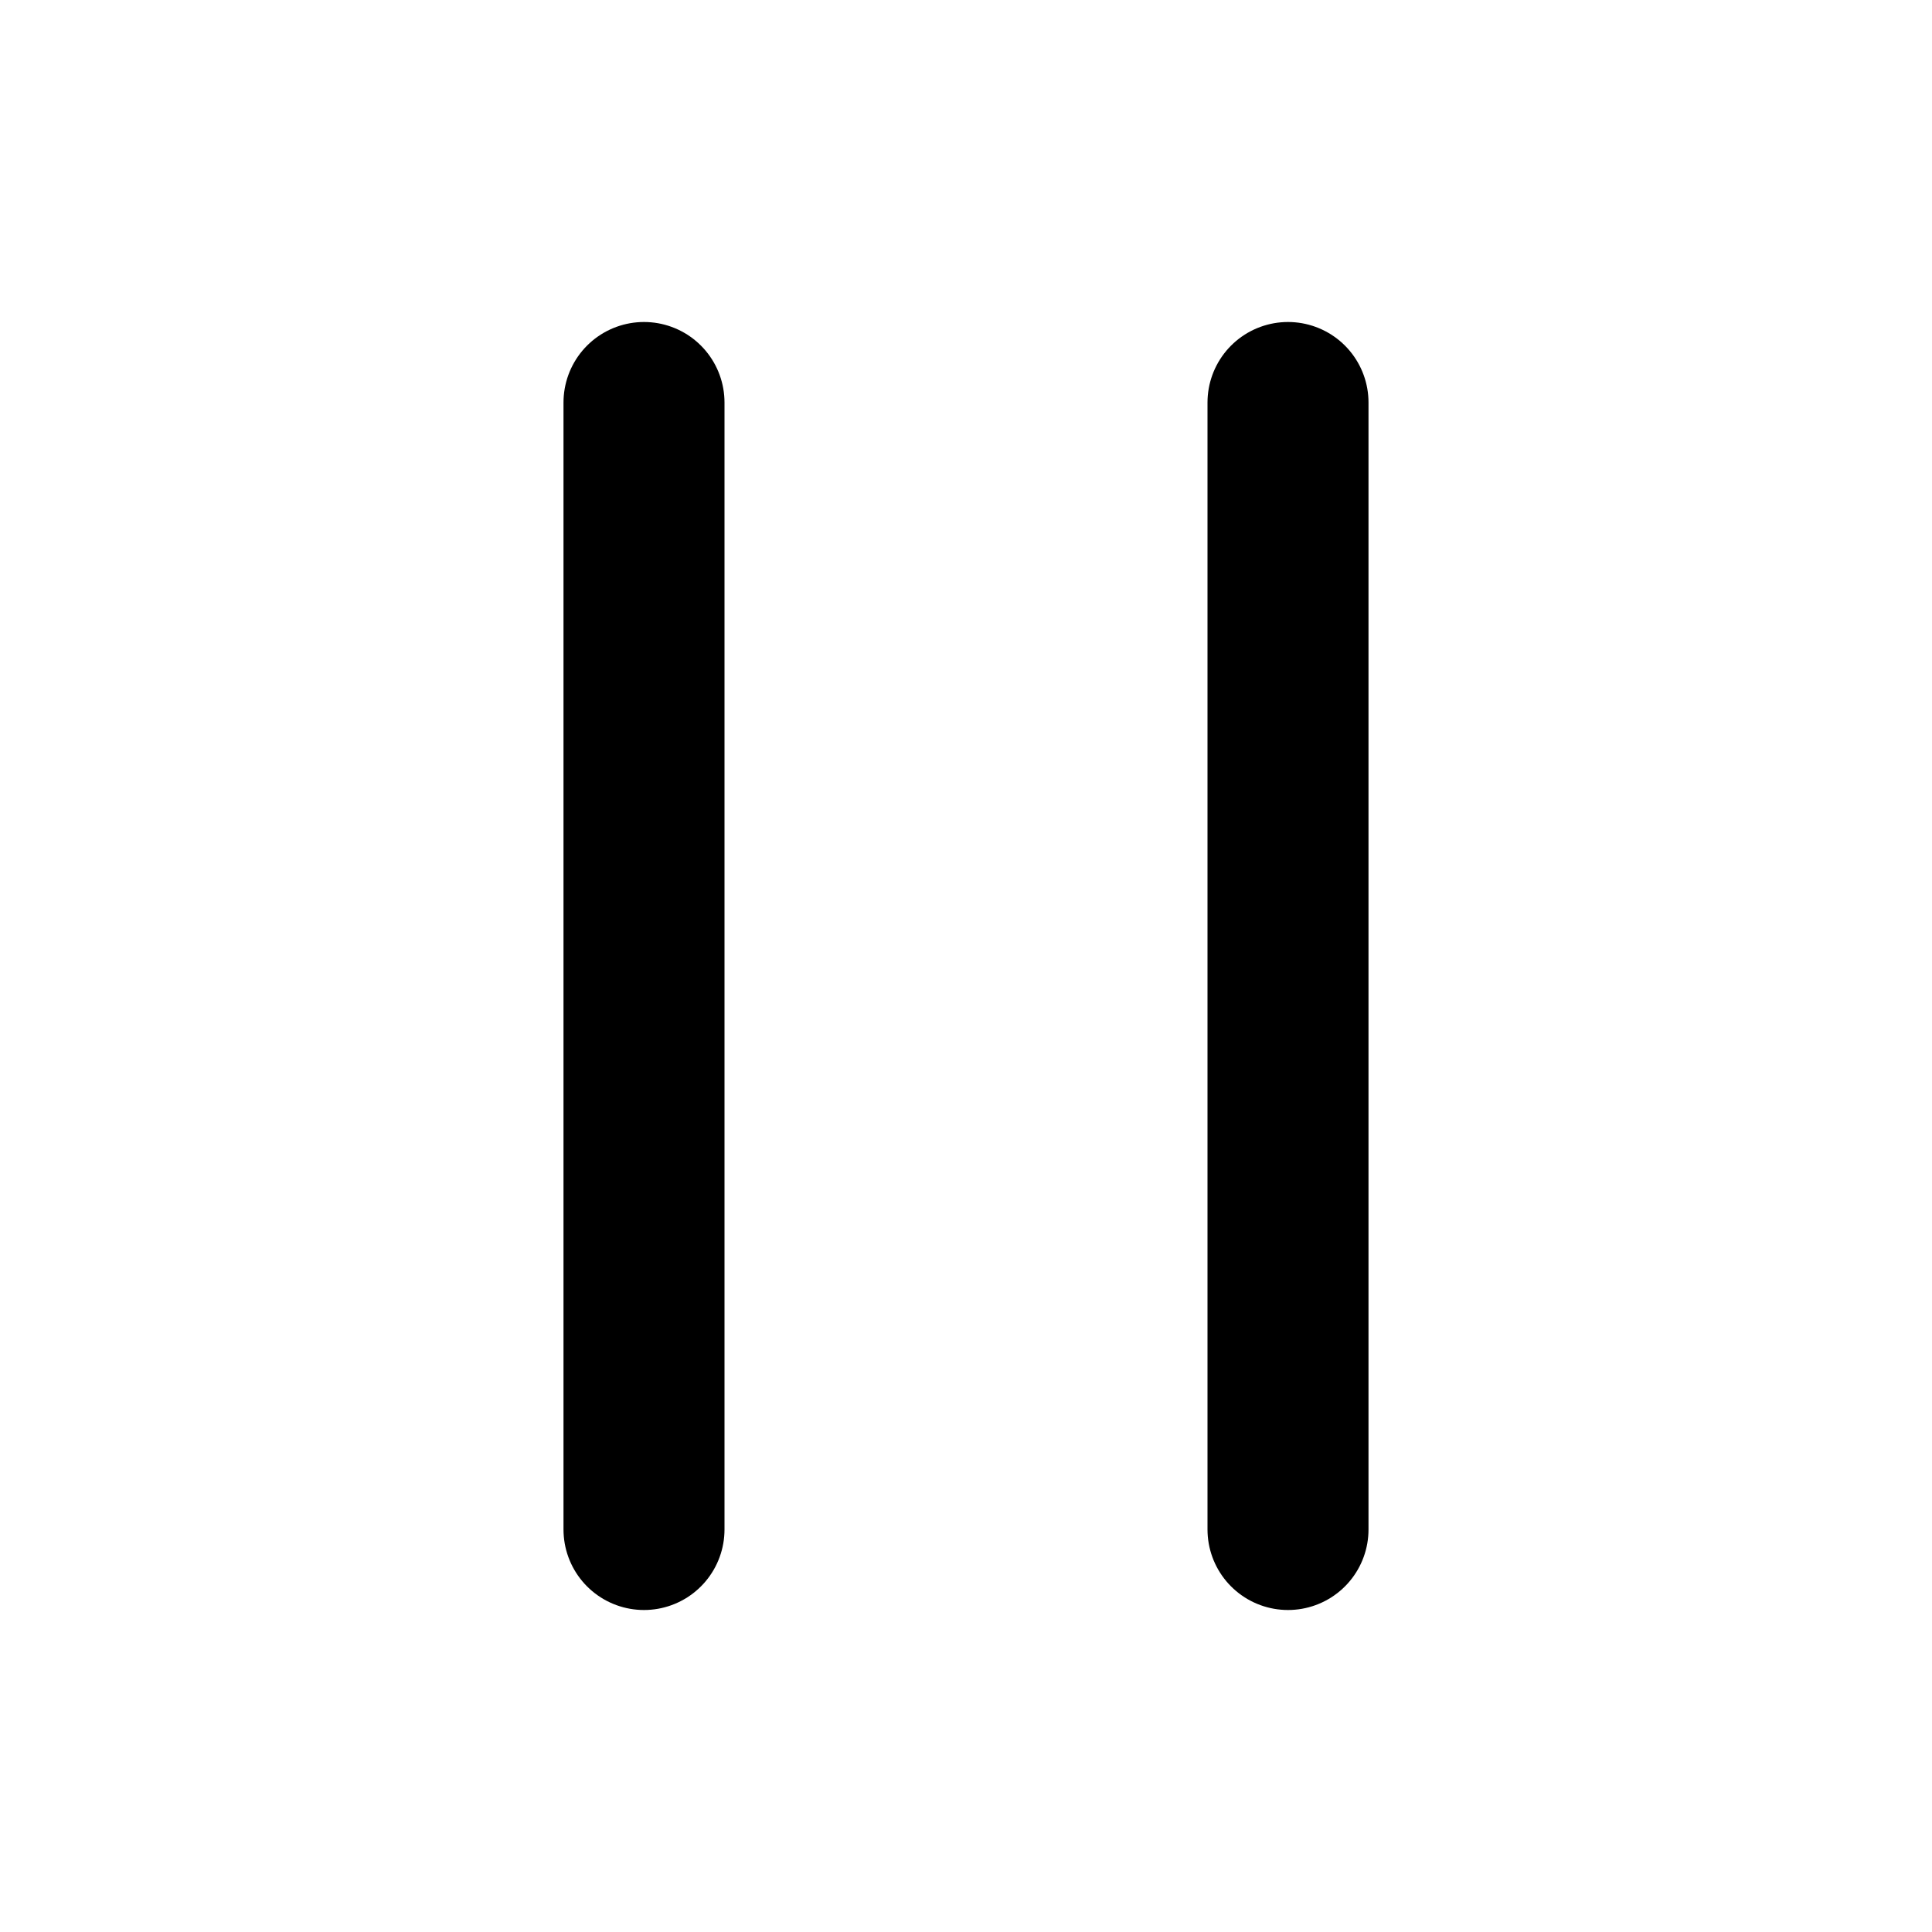
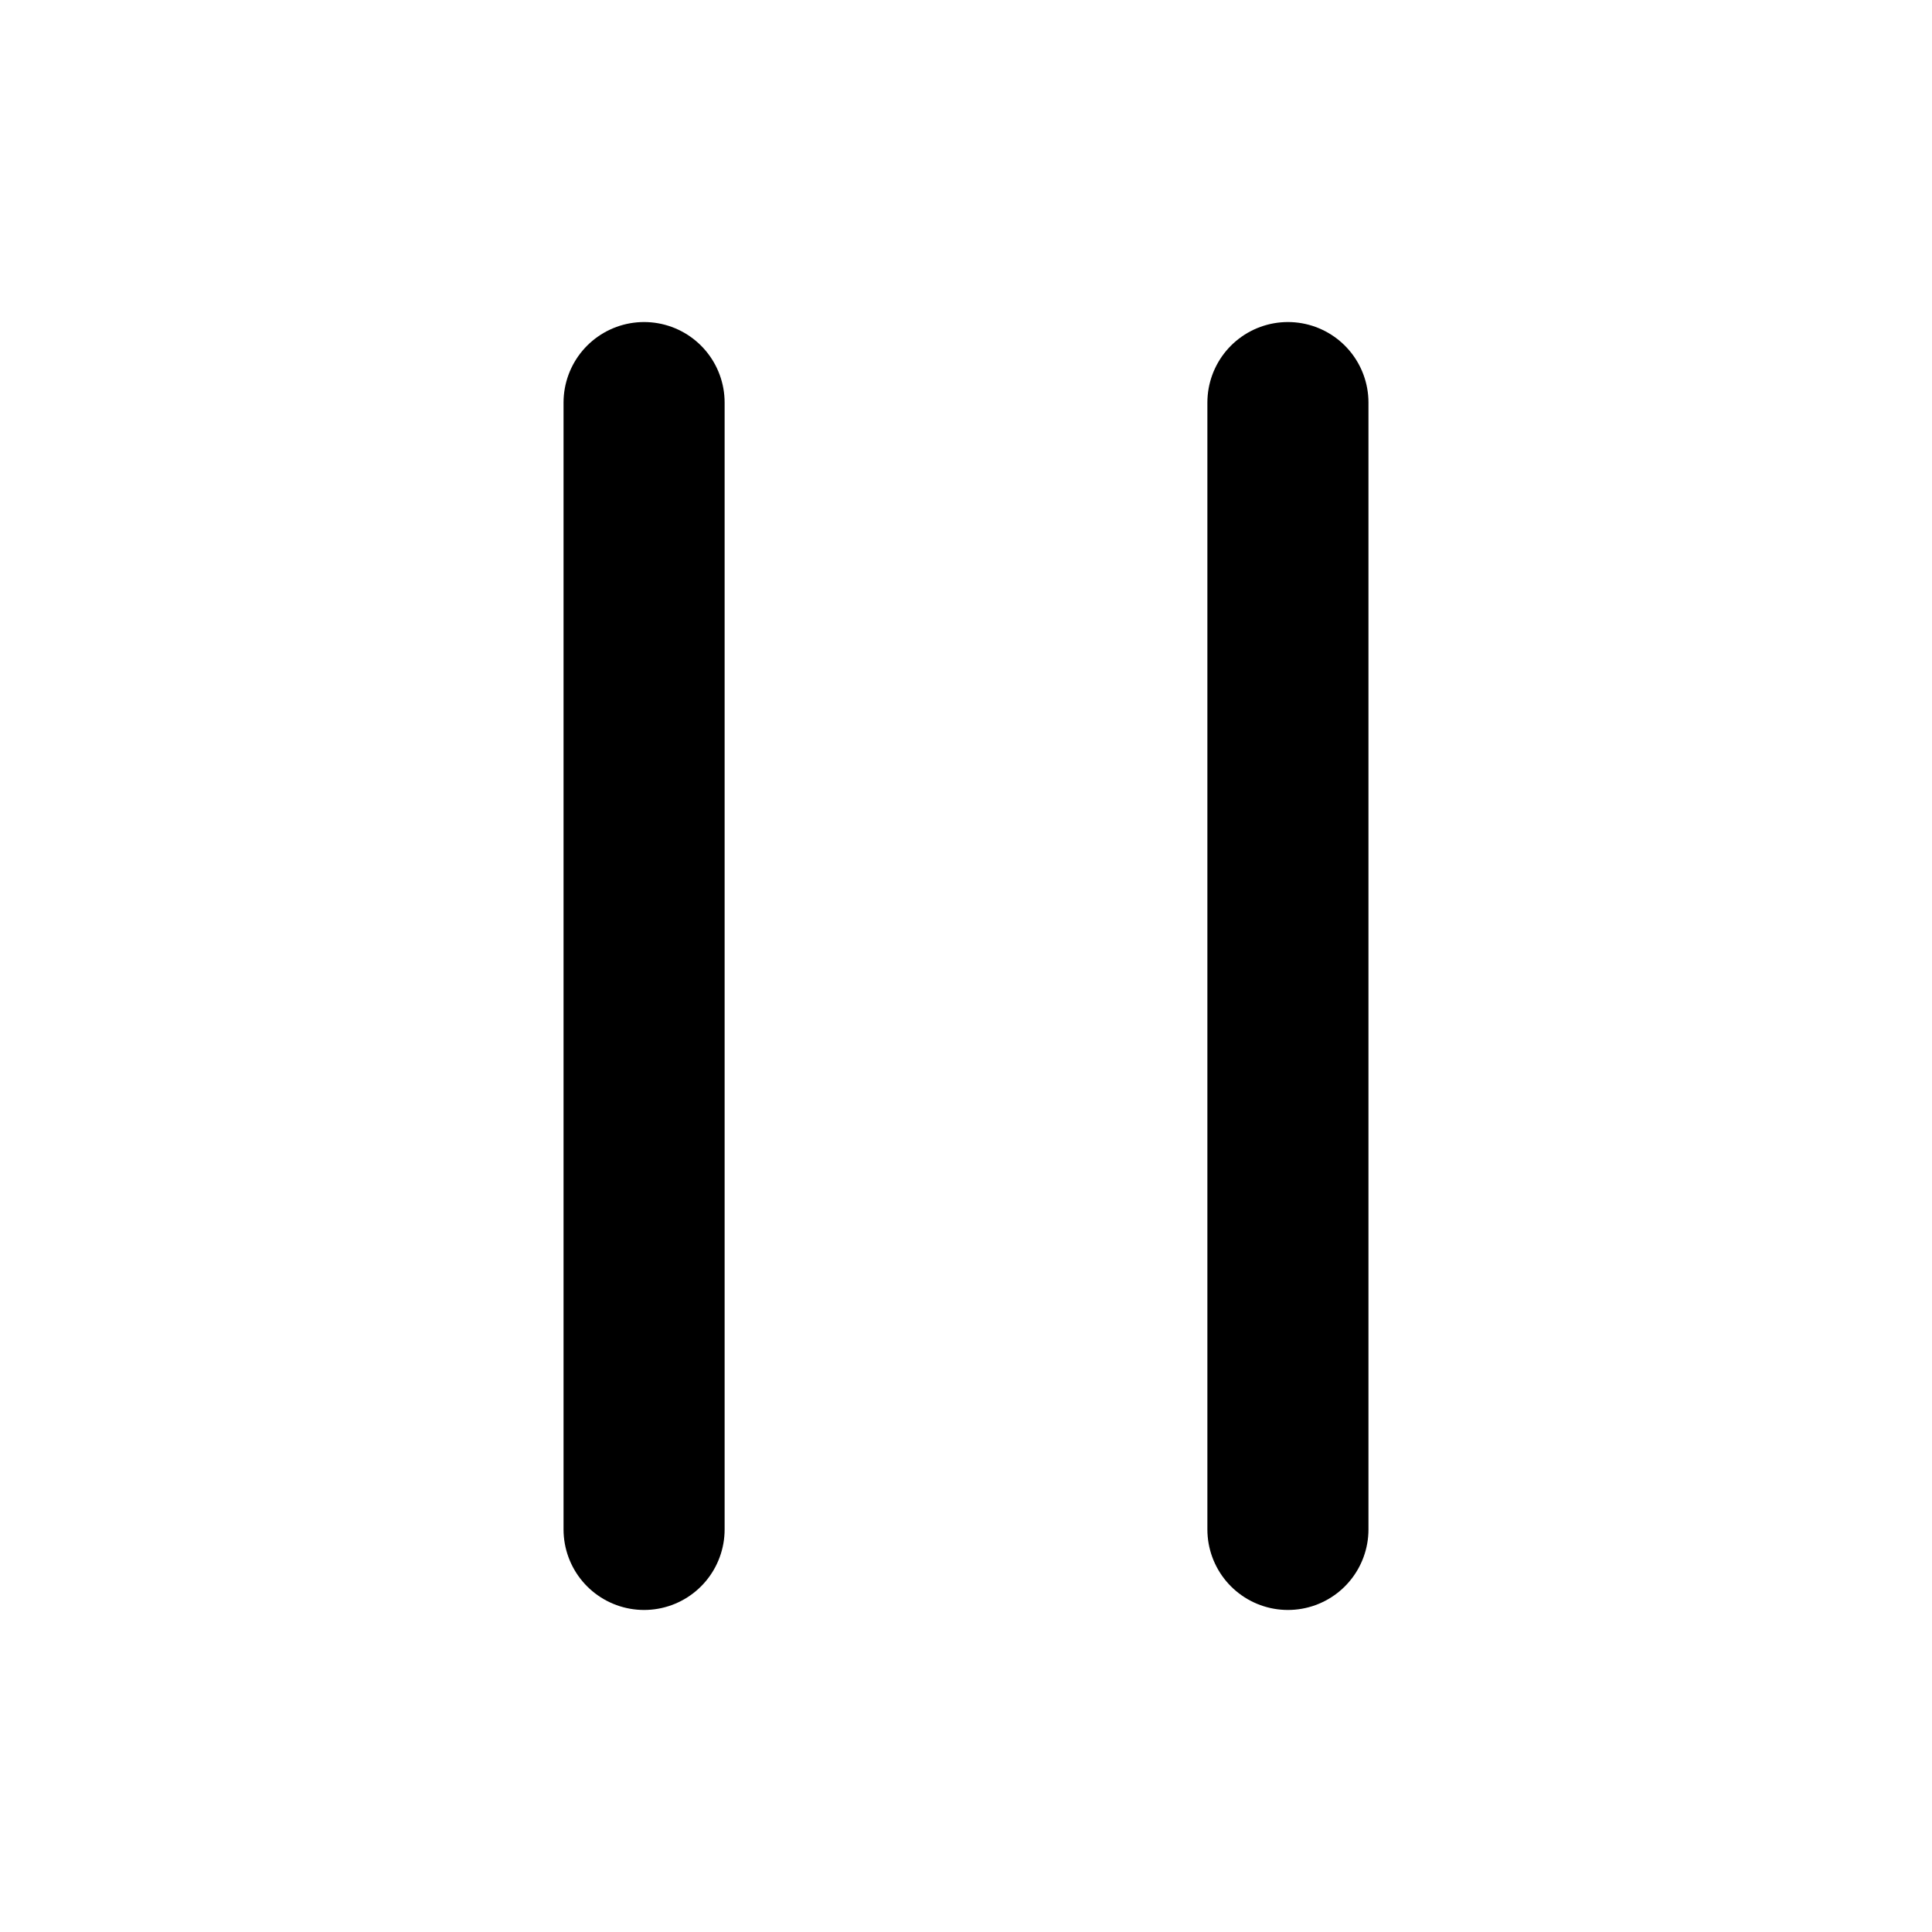
- <svg xmlns="http://www.w3.org/2000/svg" width="800px" height="800px" viewBox="0 0 24 24" fill="none">
-   <path d="M8 5V19M16 5V19" stroke="#000000" stroke-width="2" stroke-linecap="round" stroke-linejoin="round" />
+ <svg xmlns="http://www.w3.org/2000/svg" version="1.1" viewBox="0 0 800 800">
+   <defs>
+     <style>
+       .st0 {
+         fill: none;
+         stroke: #000;
+         stroke-linecap: round;
+         stroke-linejoin: round;
+         stroke-width: 66.7px;
+       }
+     </style>
+   </defs>
+   <line id="right" class="st0" x1="266.7" y1="166.7" x2="266.7" y2="633.3" />
+   <line id="left" class="st0" x1="533.3" y1="166.7" x2="533.3" y2="633.3" />
</svg>
